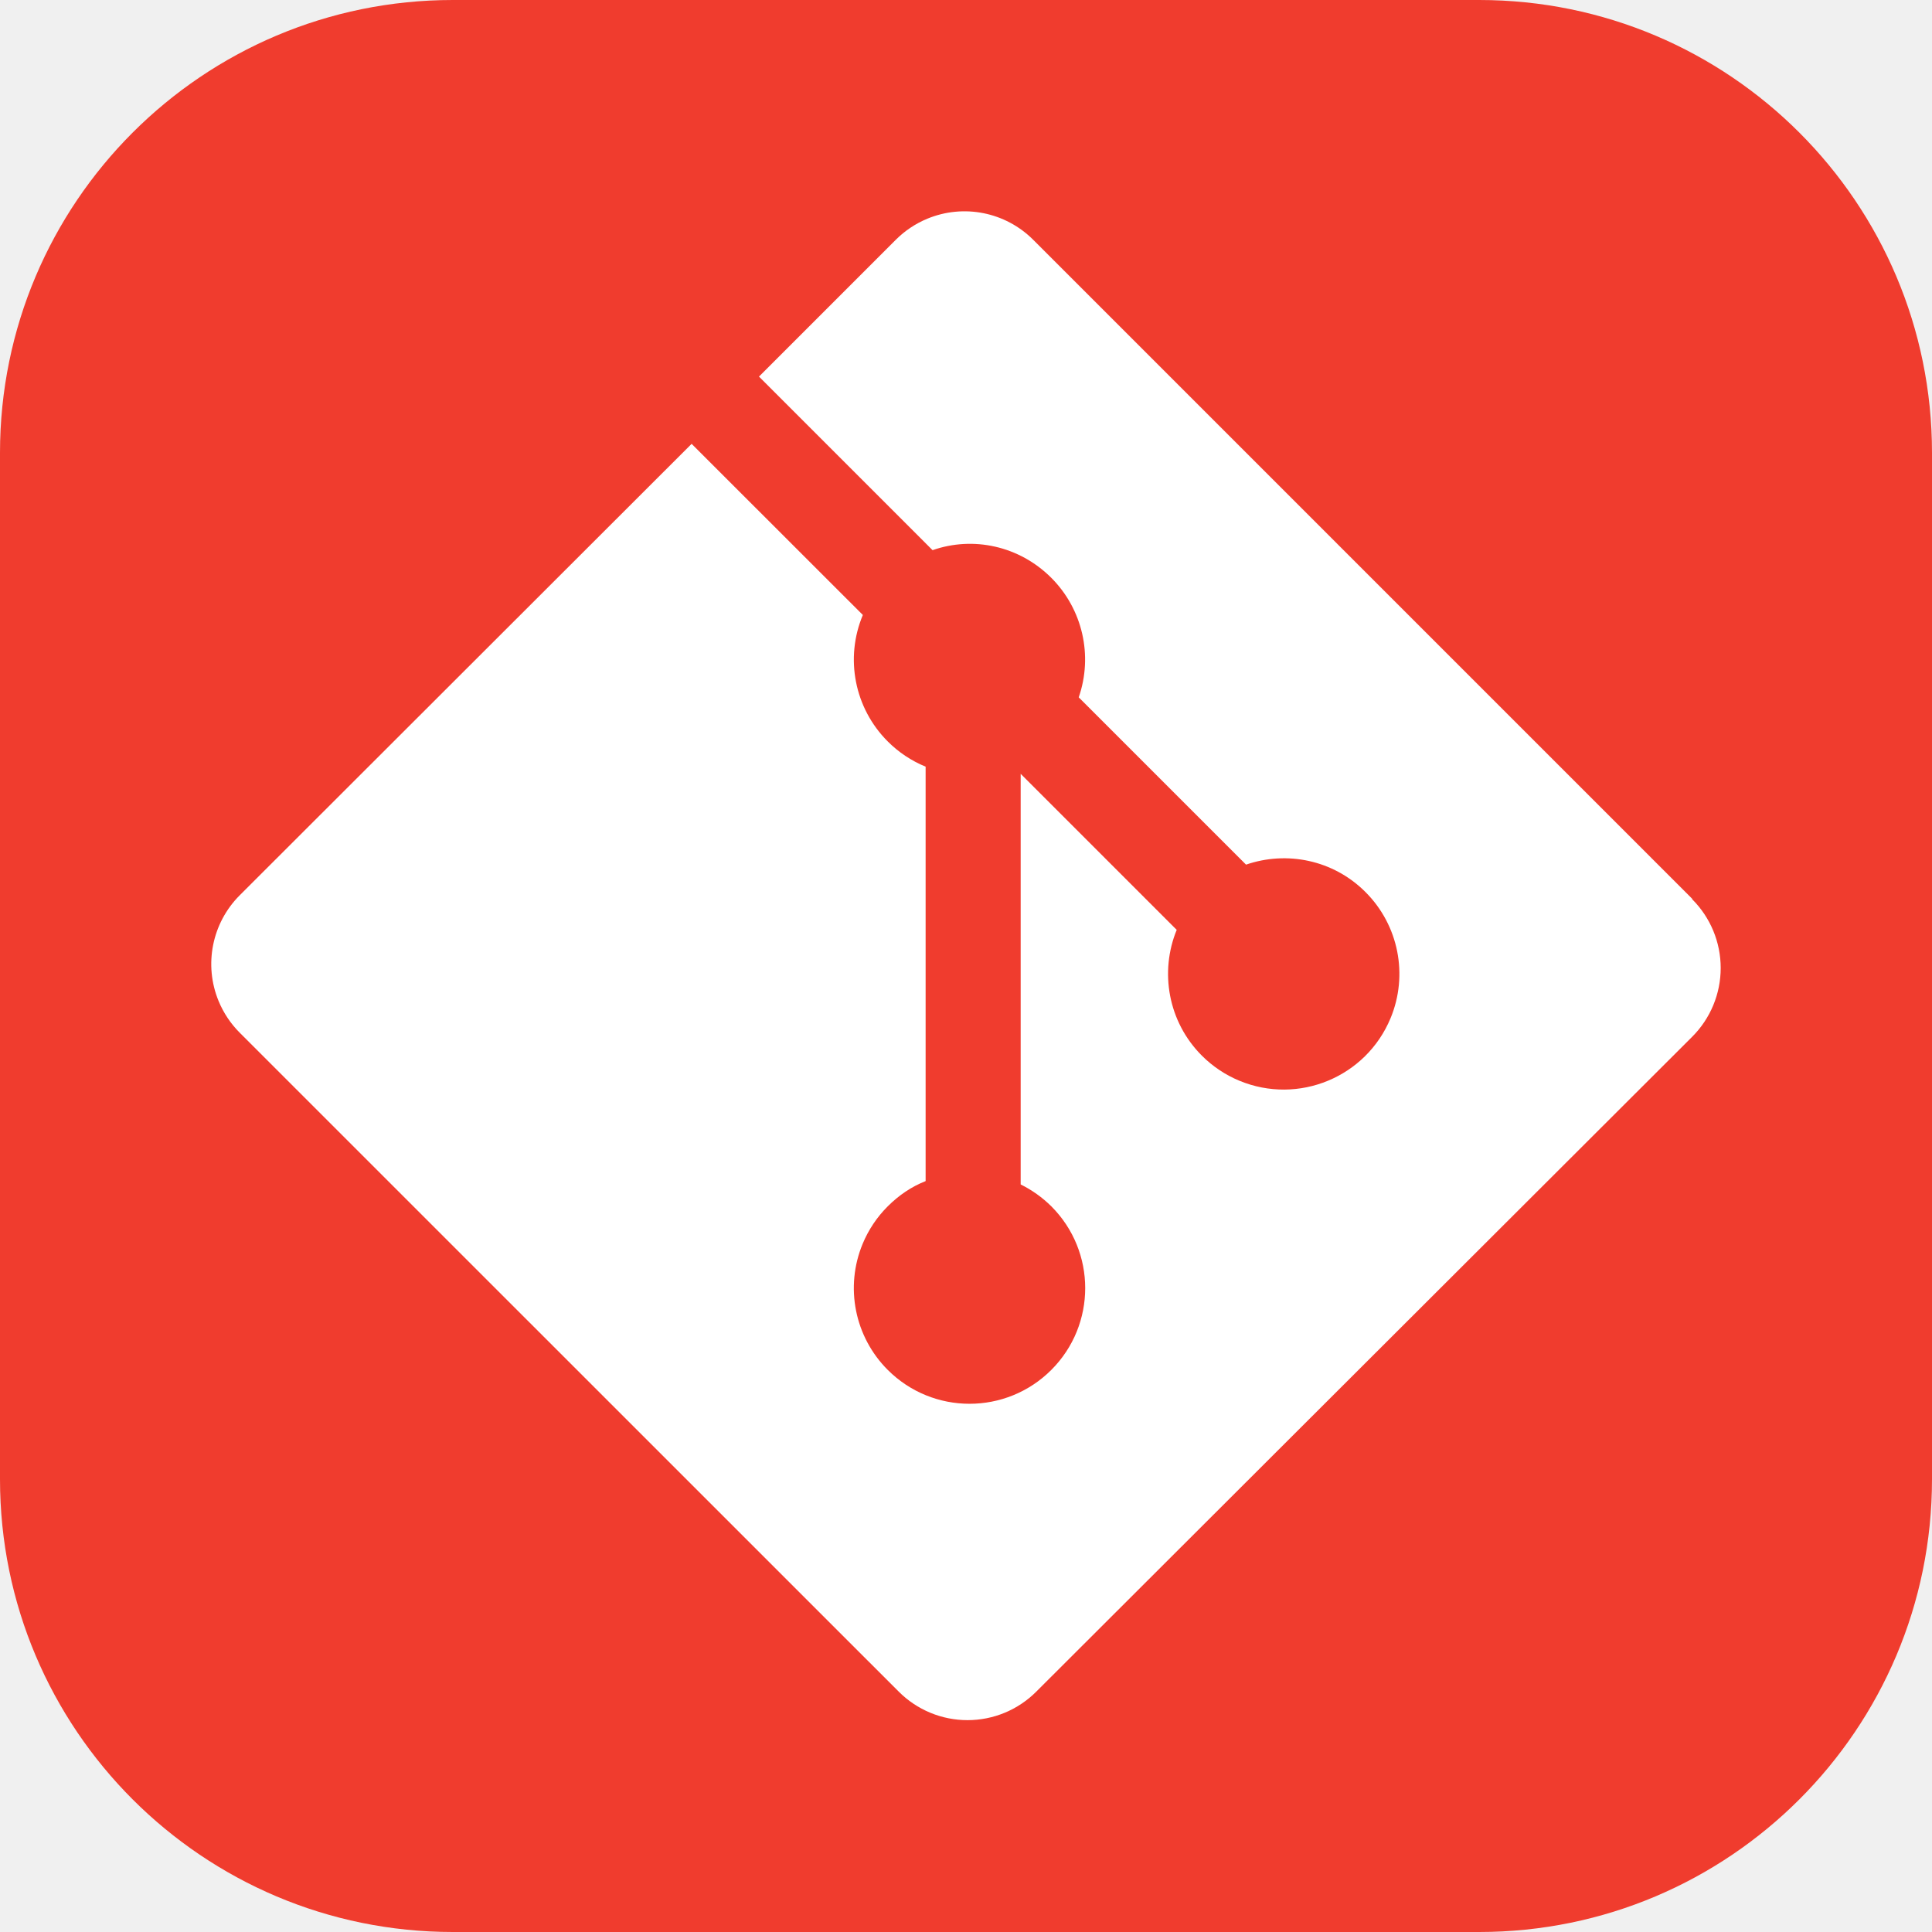
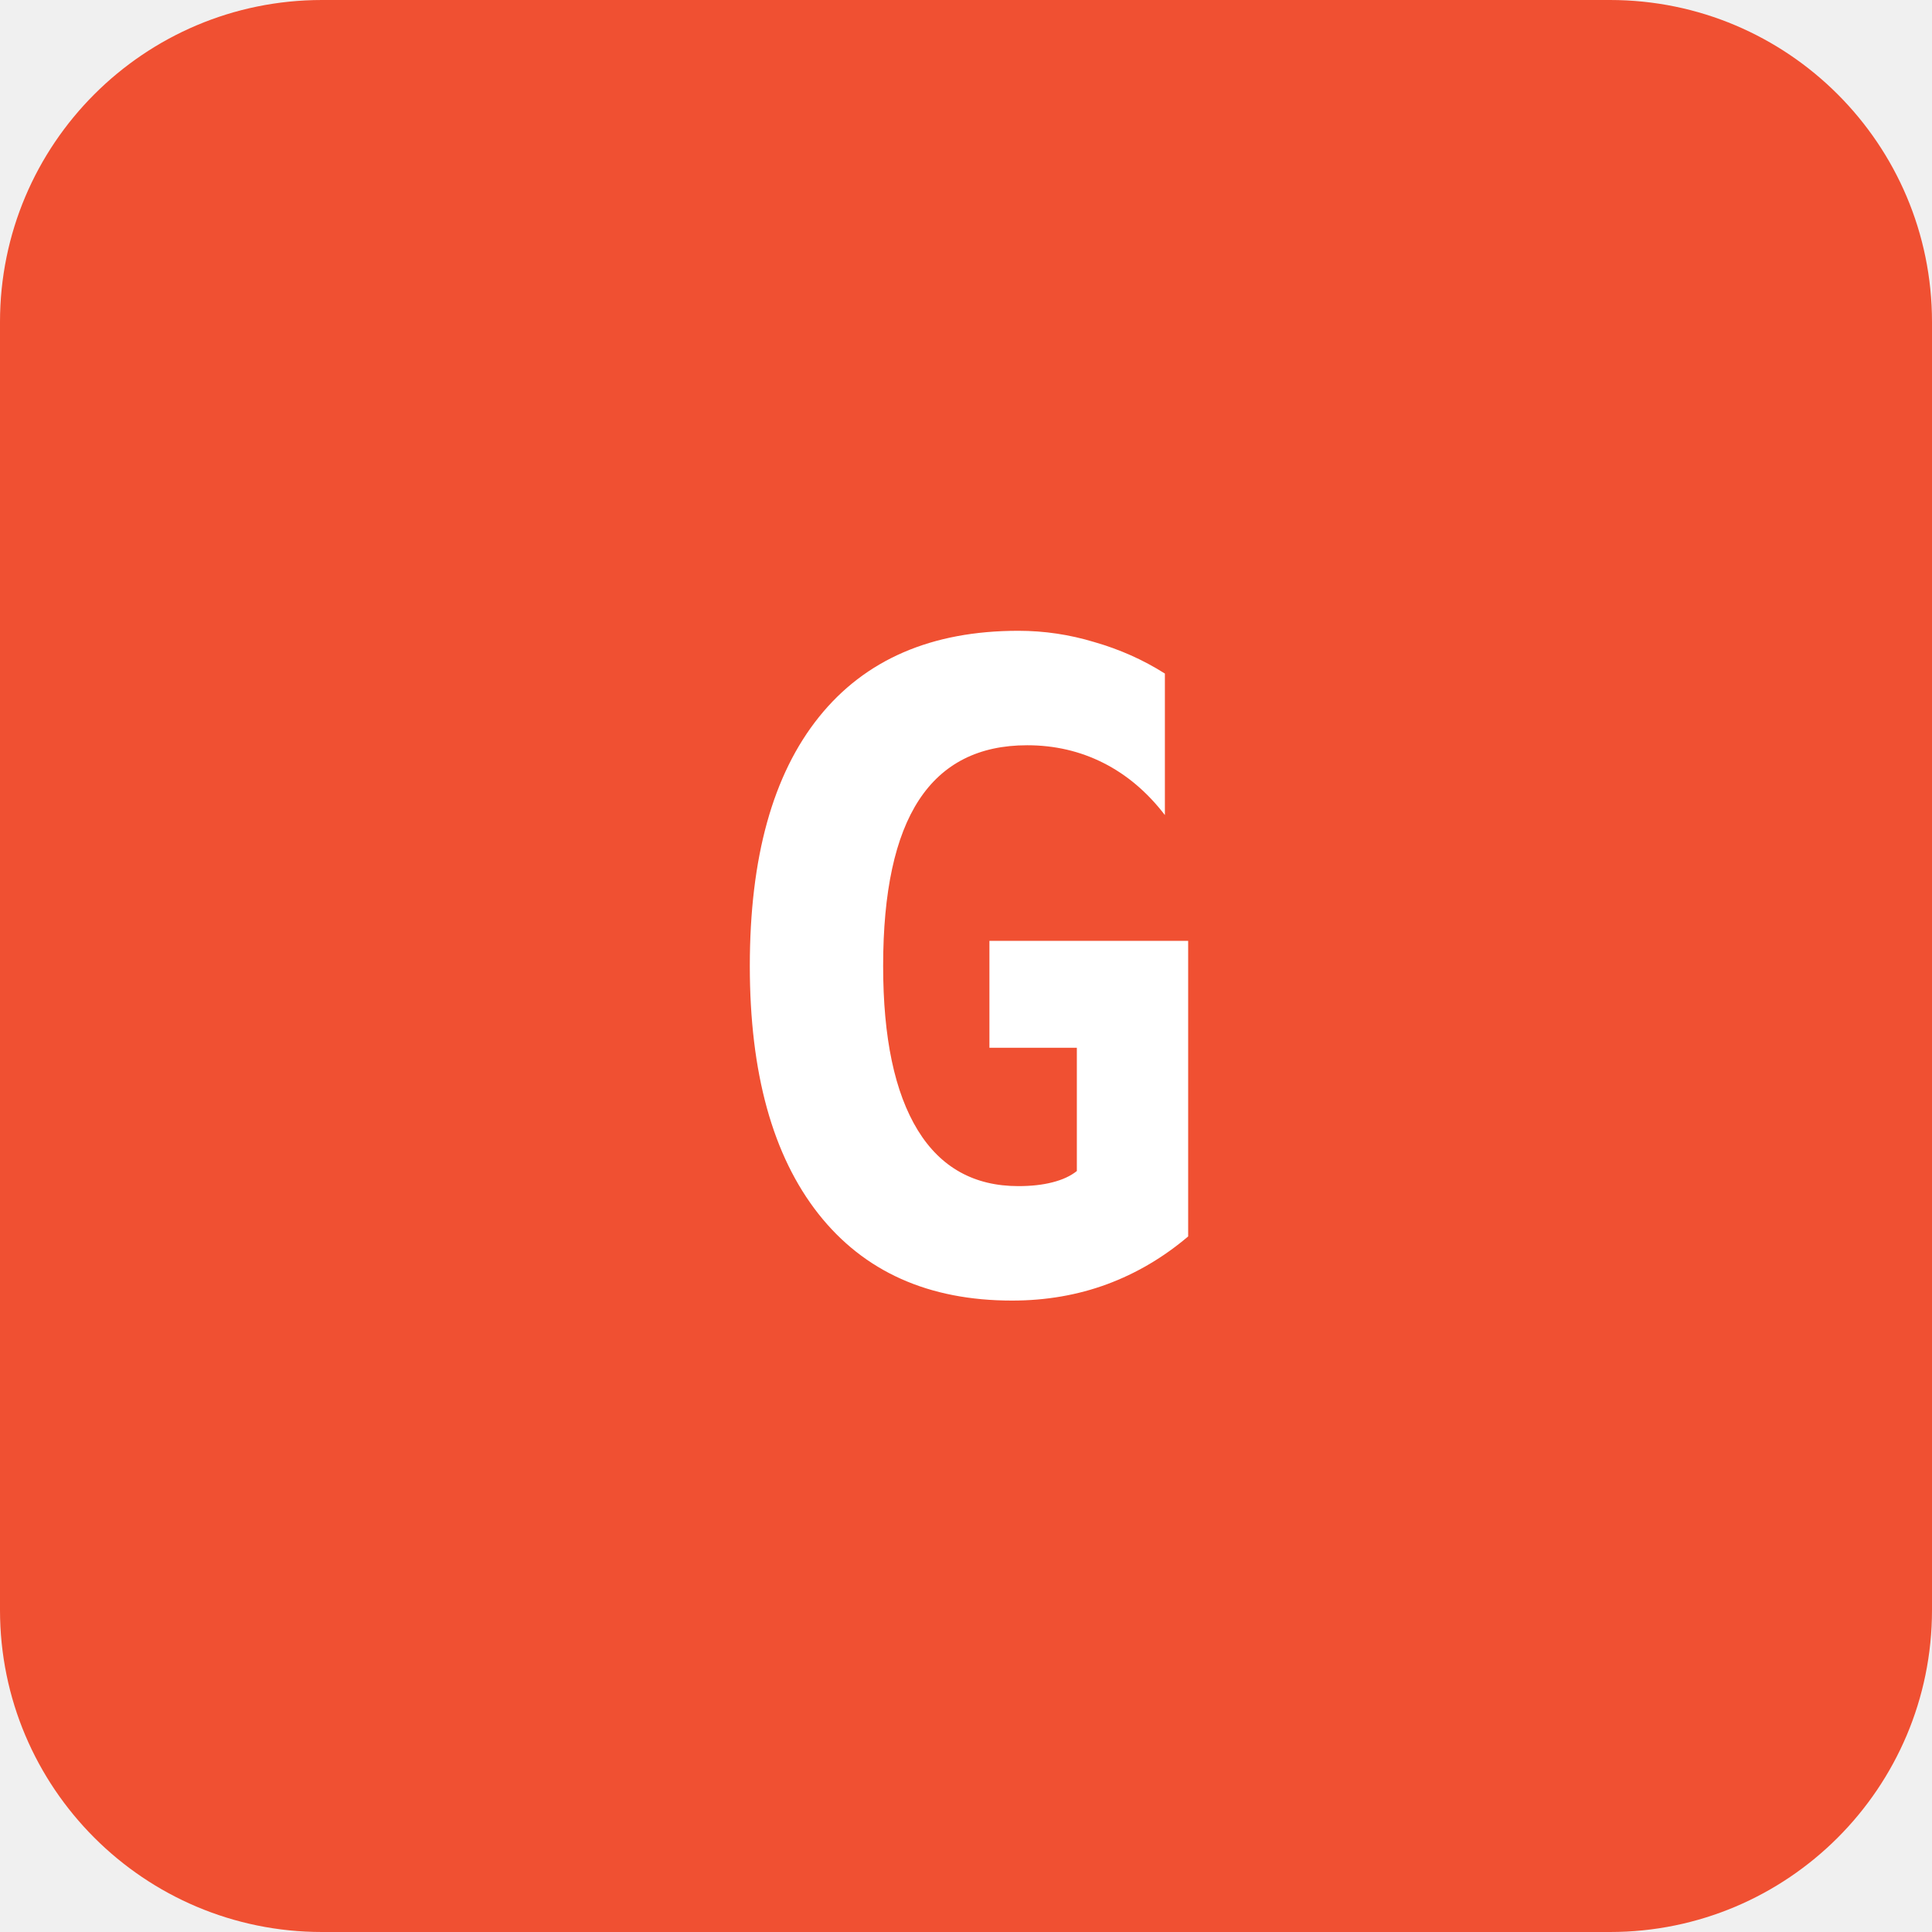
- <svg xmlns="http://www.w3.org/2000/svg" width="256" height="256" viewBox="0 0 256 256">
-   <g fill="none">
-     <rect width="256" height="256" fill="#F03C2E" rx="60" />
-     <g clip-path="url(#skillIconsGit0)">
-       <path fill="#fff" d="m224.225 119.094l-87.319-87.319a12.869 12.869 0 0 0-14.035-2.793a12.869 12.869 0 0 0-4.177 2.793L100.569 49.9l23 23c5.35-1.875 11.475-.594 15.737 3.669a15.313 15.313 0 0 1 3.631 15.831l22.169 22.169c5.363-1.85 11.55-.657 15.831 3.637a15.322 15.322 0 0 1 3.321 16.706a15.333 15.333 0 0 1-20.029 8.293c-1.86-.771-3.55-1.9-4.973-3.324c-4.5-4.5-5.612-11.125-3.337-16.669l-20.675-20.675v54.407a15.605 15.605 0 0 1 4.062 2.9a15.326 15.326 0 0 1-21.675 21.675a15.318 15.318 0 0 1-3.326-16.704a15.297 15.297 0 0 1 3.326-4.971c1.481-1.475 3.125-2.594 5.019-3.344v-54.913a15.216 15.216 0 0 1-5.019-3.343a15.315 15.315 0 0 1-3.3-16.757L91.644 58.813l-59.875 59.812a12.88 12.88 0 0 0-2.795 14.04a12.88 12.88 0 0 0 2.795 4.179l87.325 87.312a12.884 12.884 0 0 0 4.177 2.793a12.888 12.888 0 0 0 9.858 0a12.884 12.884 0 0 0 4.177-2.793l86.919-86.781a12.882 12.882 0 0 0 3.776-9.109a12.876 12.876 0 0 0-3.776-9.11" />
-     </g>
-     <defs>
-       <clipPath id="skillIconsGit0">
-         <path fill="#fff" d="M28 28h200v200H28z" />
-       </clipPath>
-     </defs>
-   </g>
+ <svg xmlns="http://www.w3.org/2000/svg" viewBox="0 0 48 48" width="48" height="48">
+   <rect width="48" height="48" rx="8" fill="#f05032" />
+   <text x="24" y="32" font-family="monospace,sans-serif" font-size="22" font-weight="700" fill="#fff" text-anchor="middle">G</text>
</svg>
